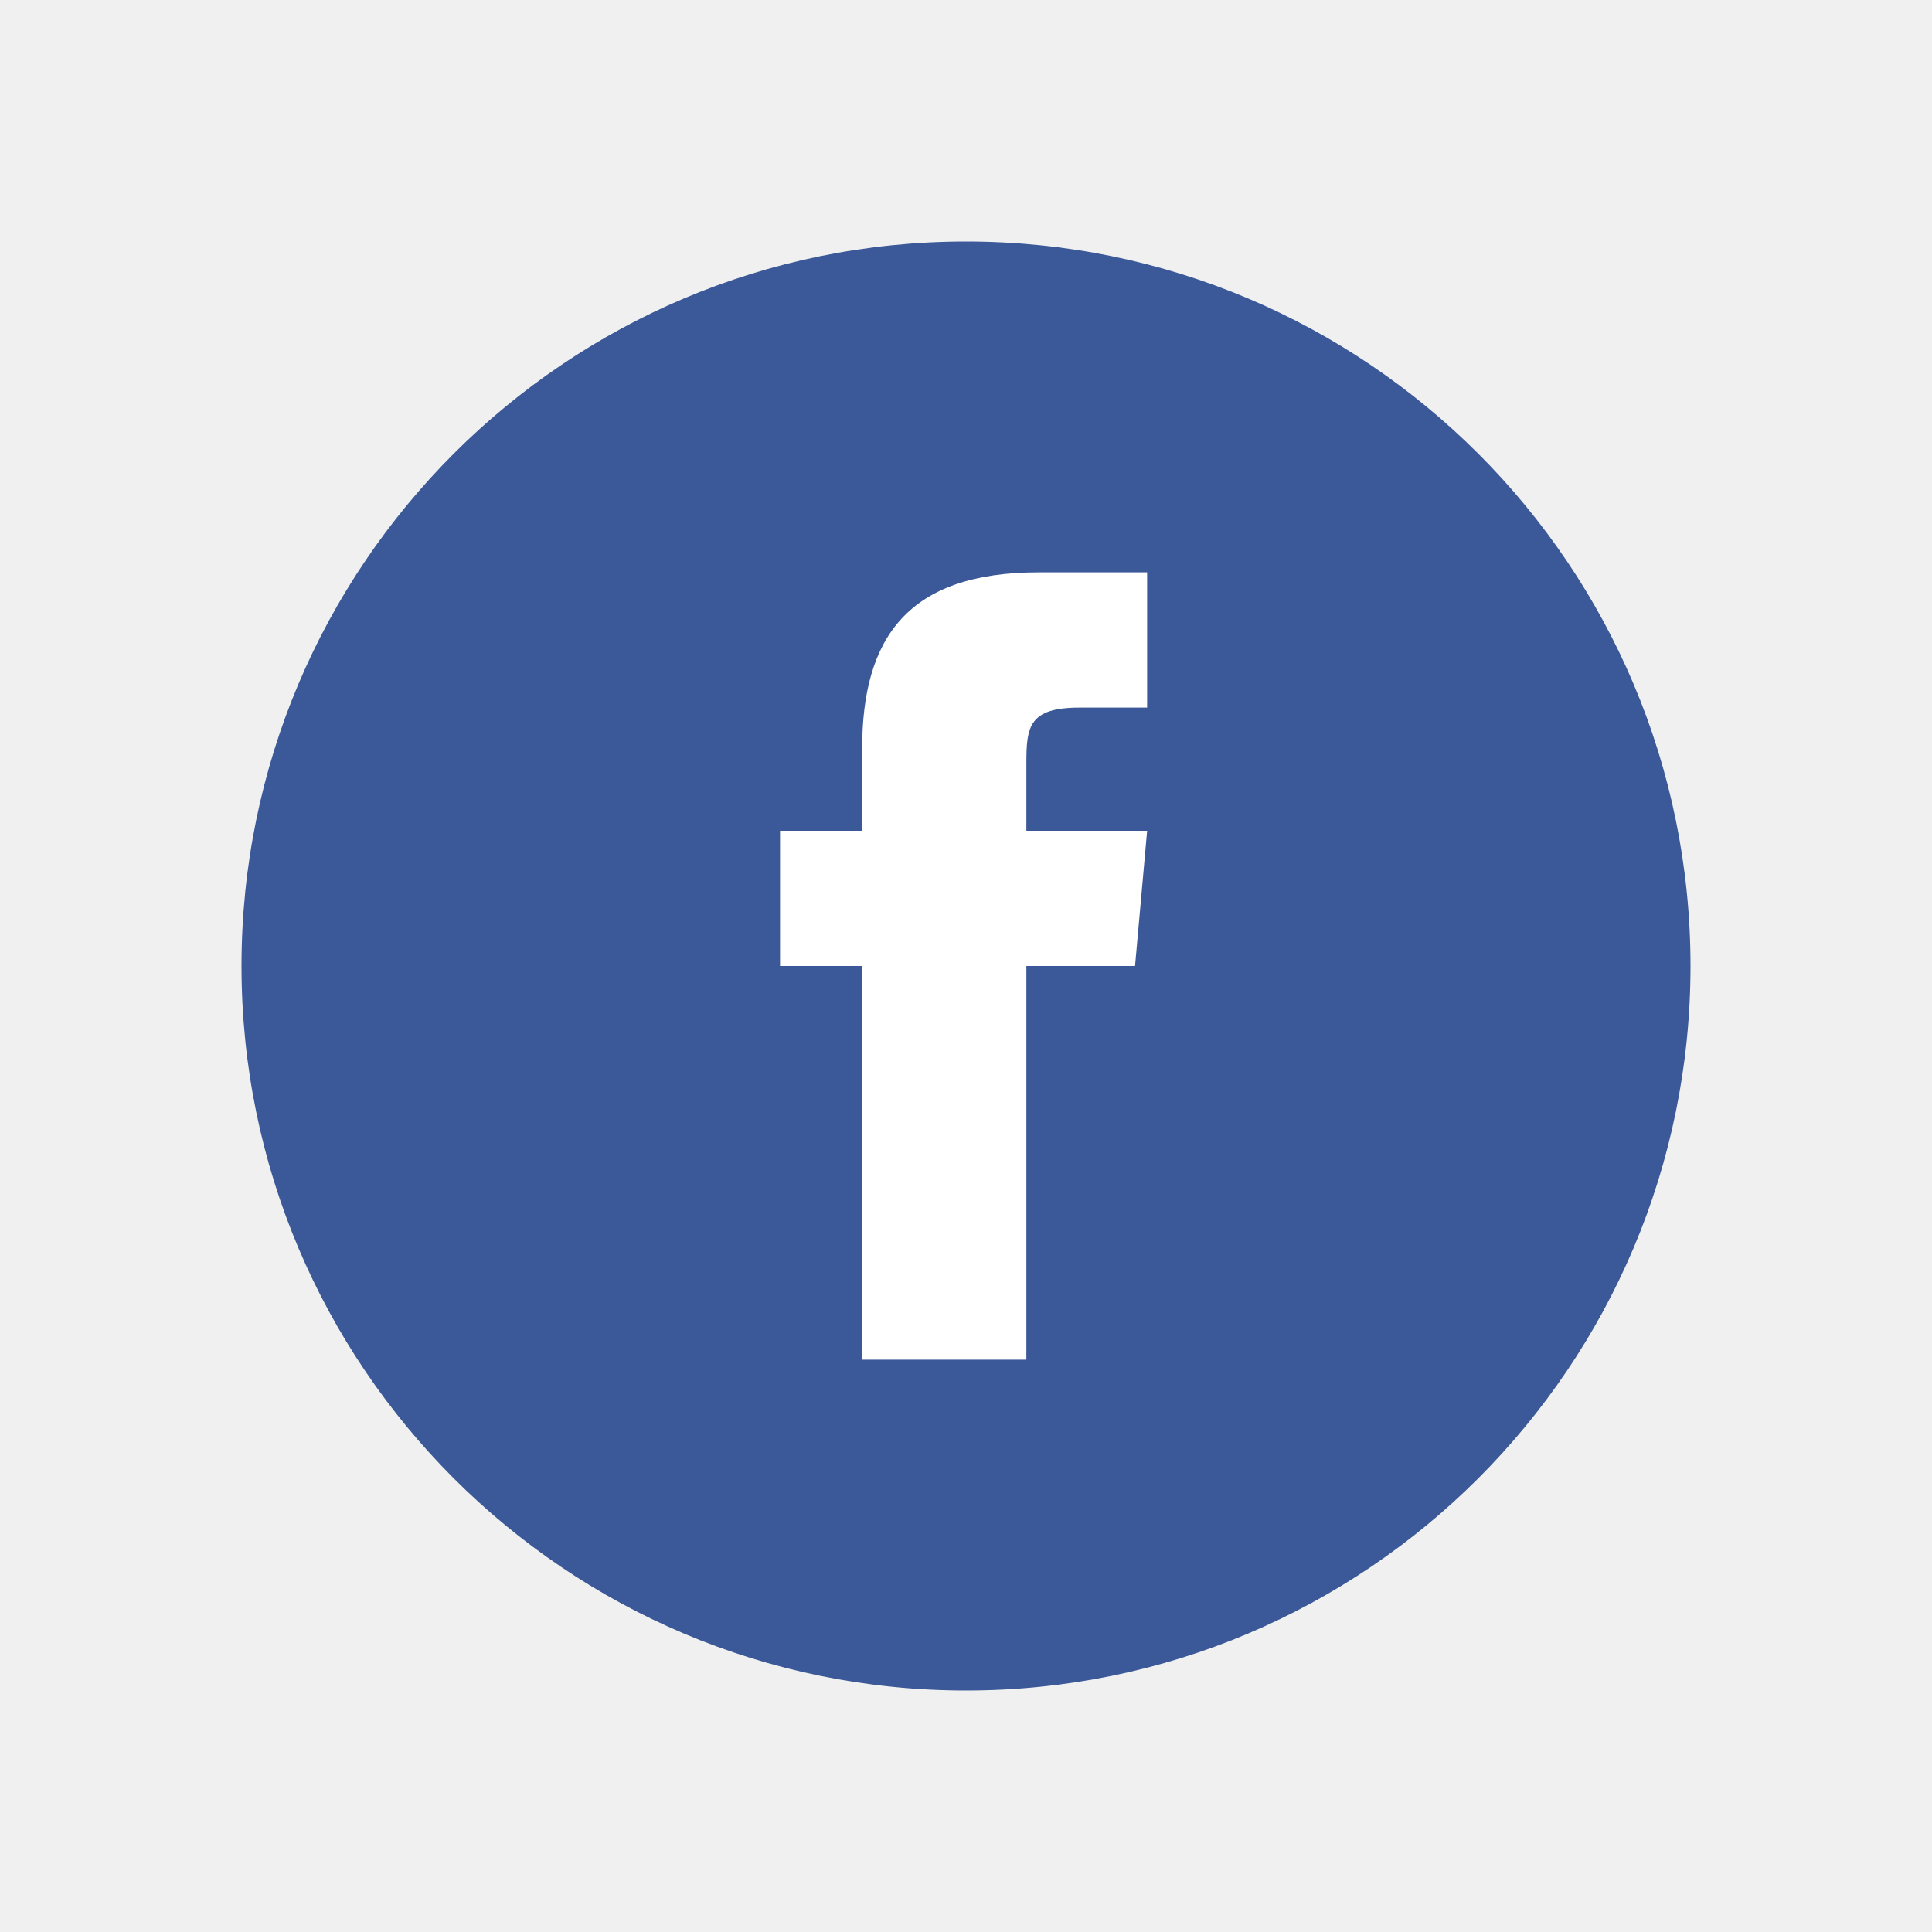
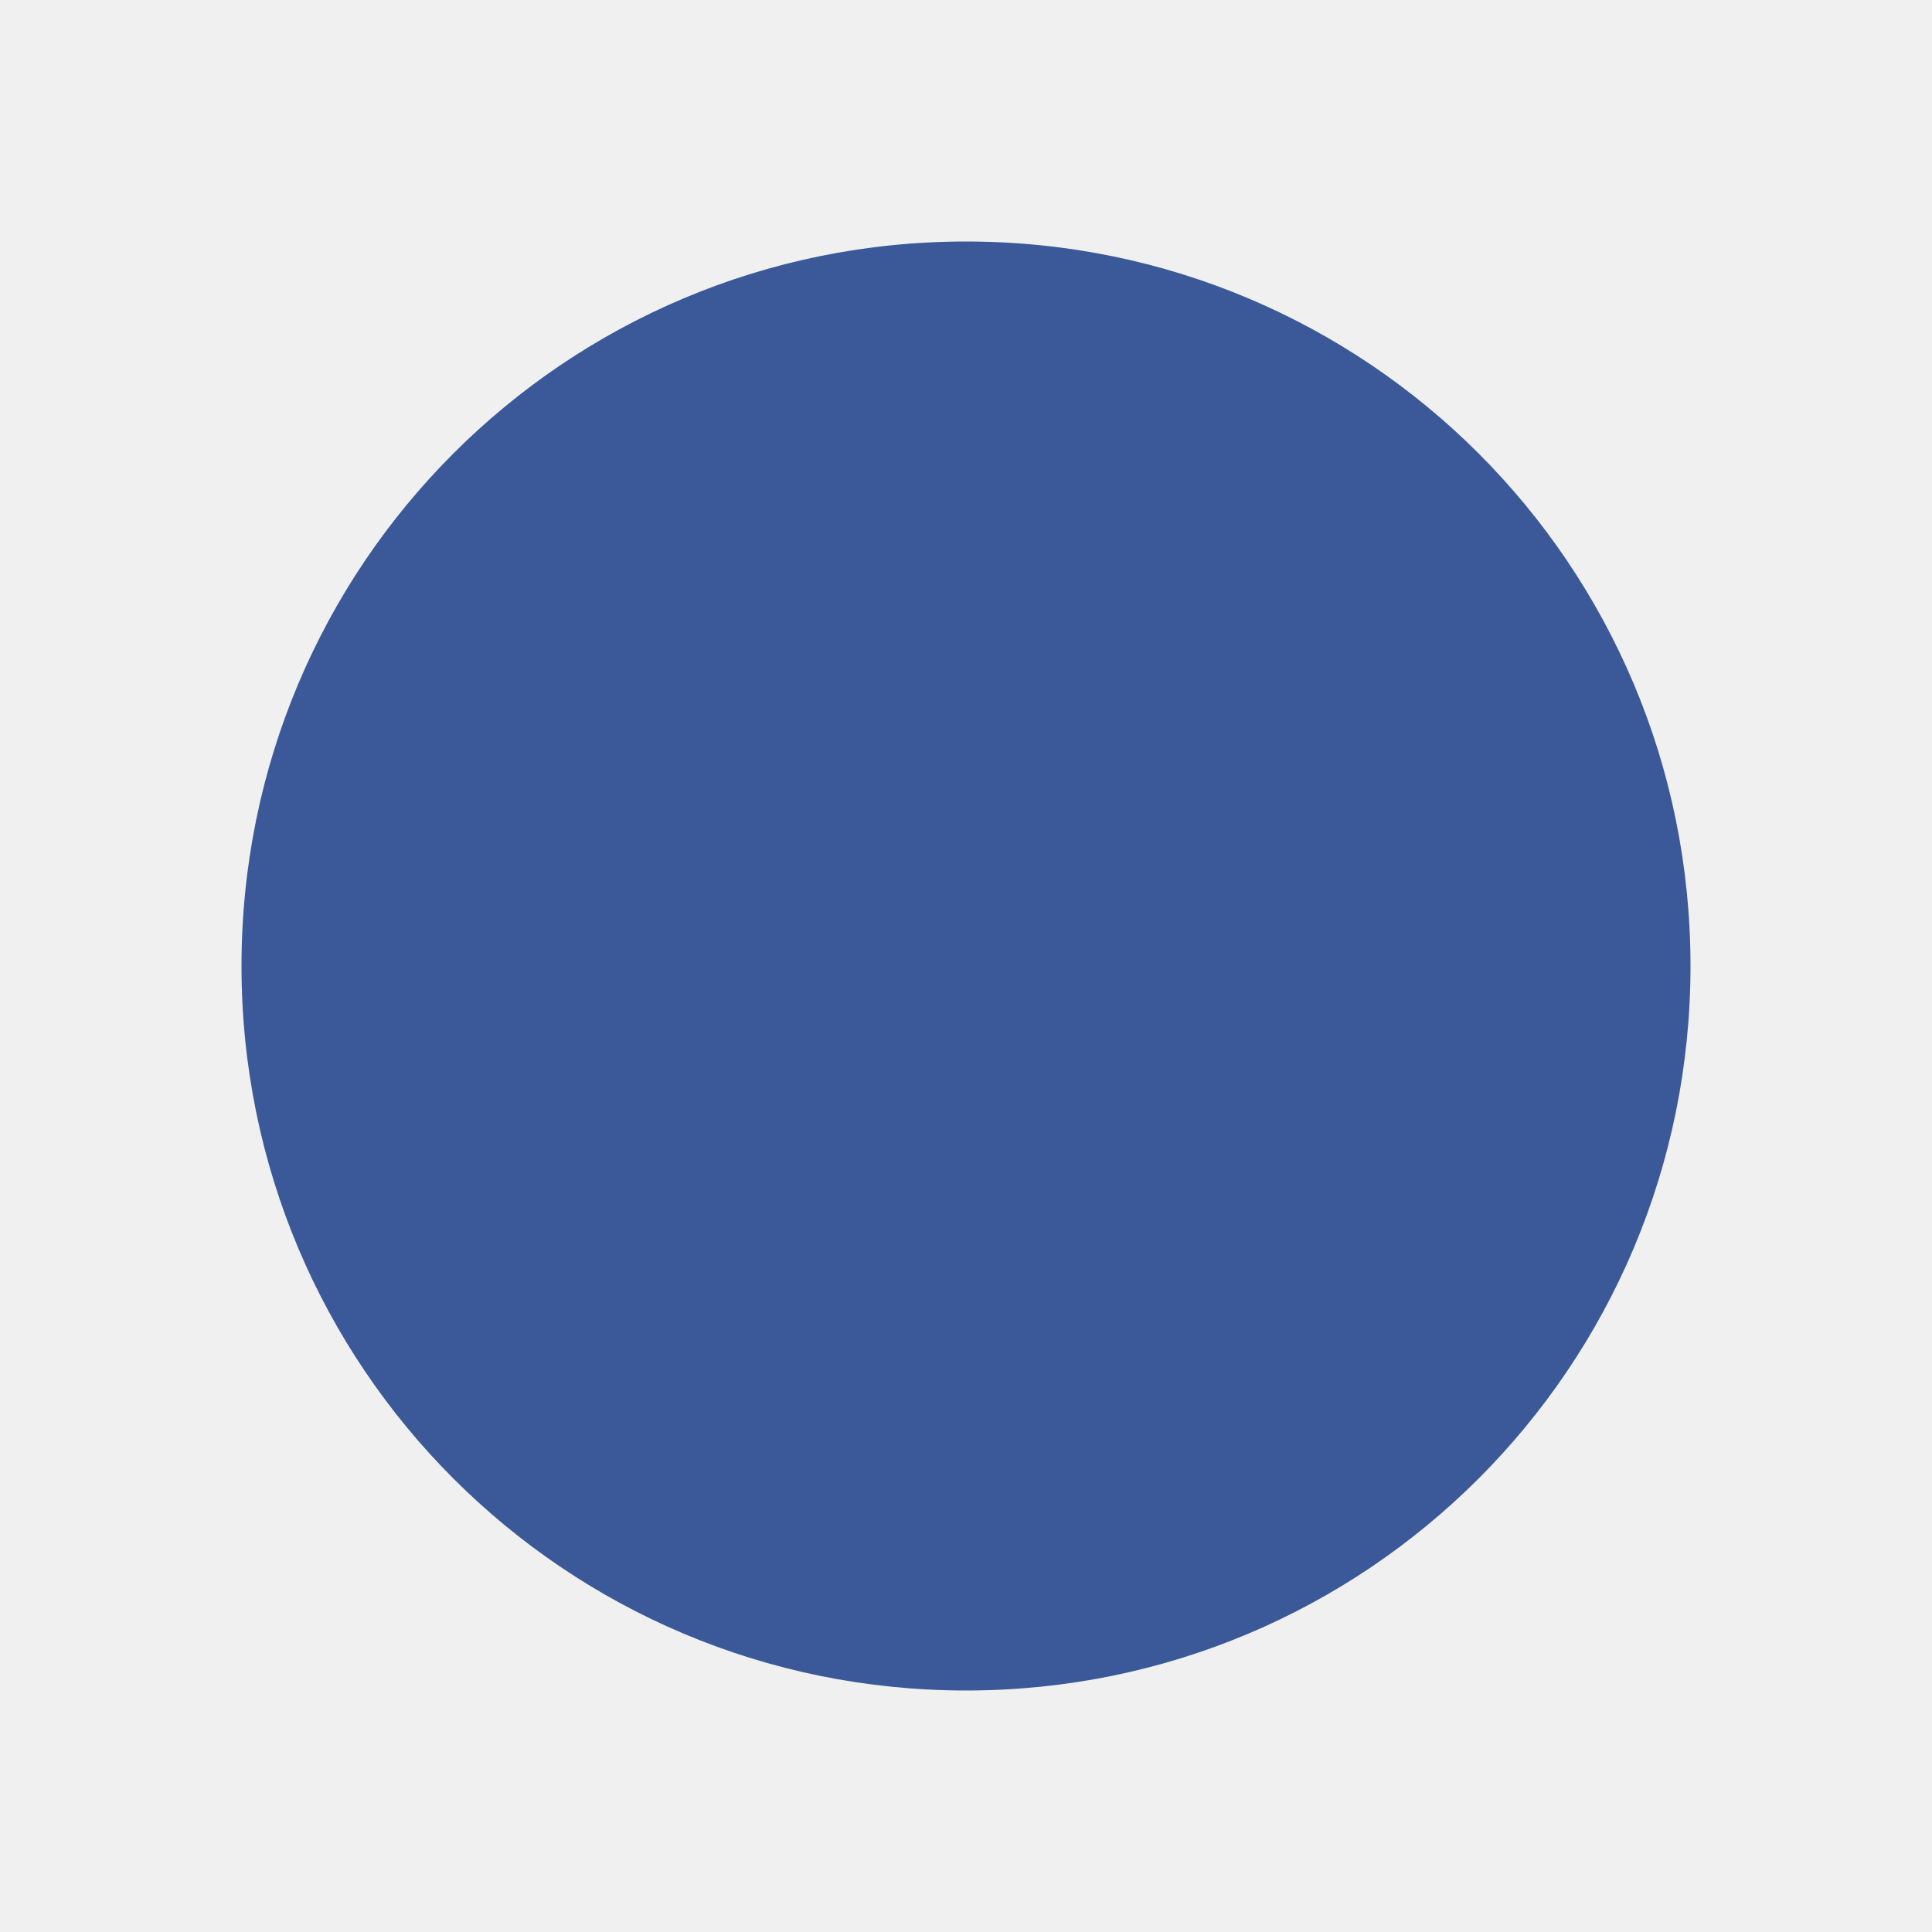
- <svg xmlns="http://www.w3.org/2000/svg" viewBox="0 0 32 32">
-   <defs>
-     <style>.cls-1{fill:#3b5998;}.cls-2{fill:#fff;fill-rule:evenodd;}</style>
-   </defs>
-   <path class="cls-1" d="M16,28A12,12,0,1,1,28,16,12,12,0,0,1,16,28Z" />
-   <path class="cls-2" d="M17,22.52H14.28V16H12.92V13.76h1.36V12.4c0-1.84.76-2.92,2.92-2.92H19v2.24H17.88c-.84,0-.88.32-.88.92v1.12h2L18.8,16H17Z" />
+ <svg xmlns="http://www.w3.org/2000/svg" viewBox="0 0 32 32" fill="none">
+   <path d="M16 28C9.36 28 4 22.64 4 16C4 9.36 9.36 4 16 4C22.64 4 28 9.36 28 16C28 22.64 22.64 28 16 28Z" fill="#3B5998" />
</svg>
